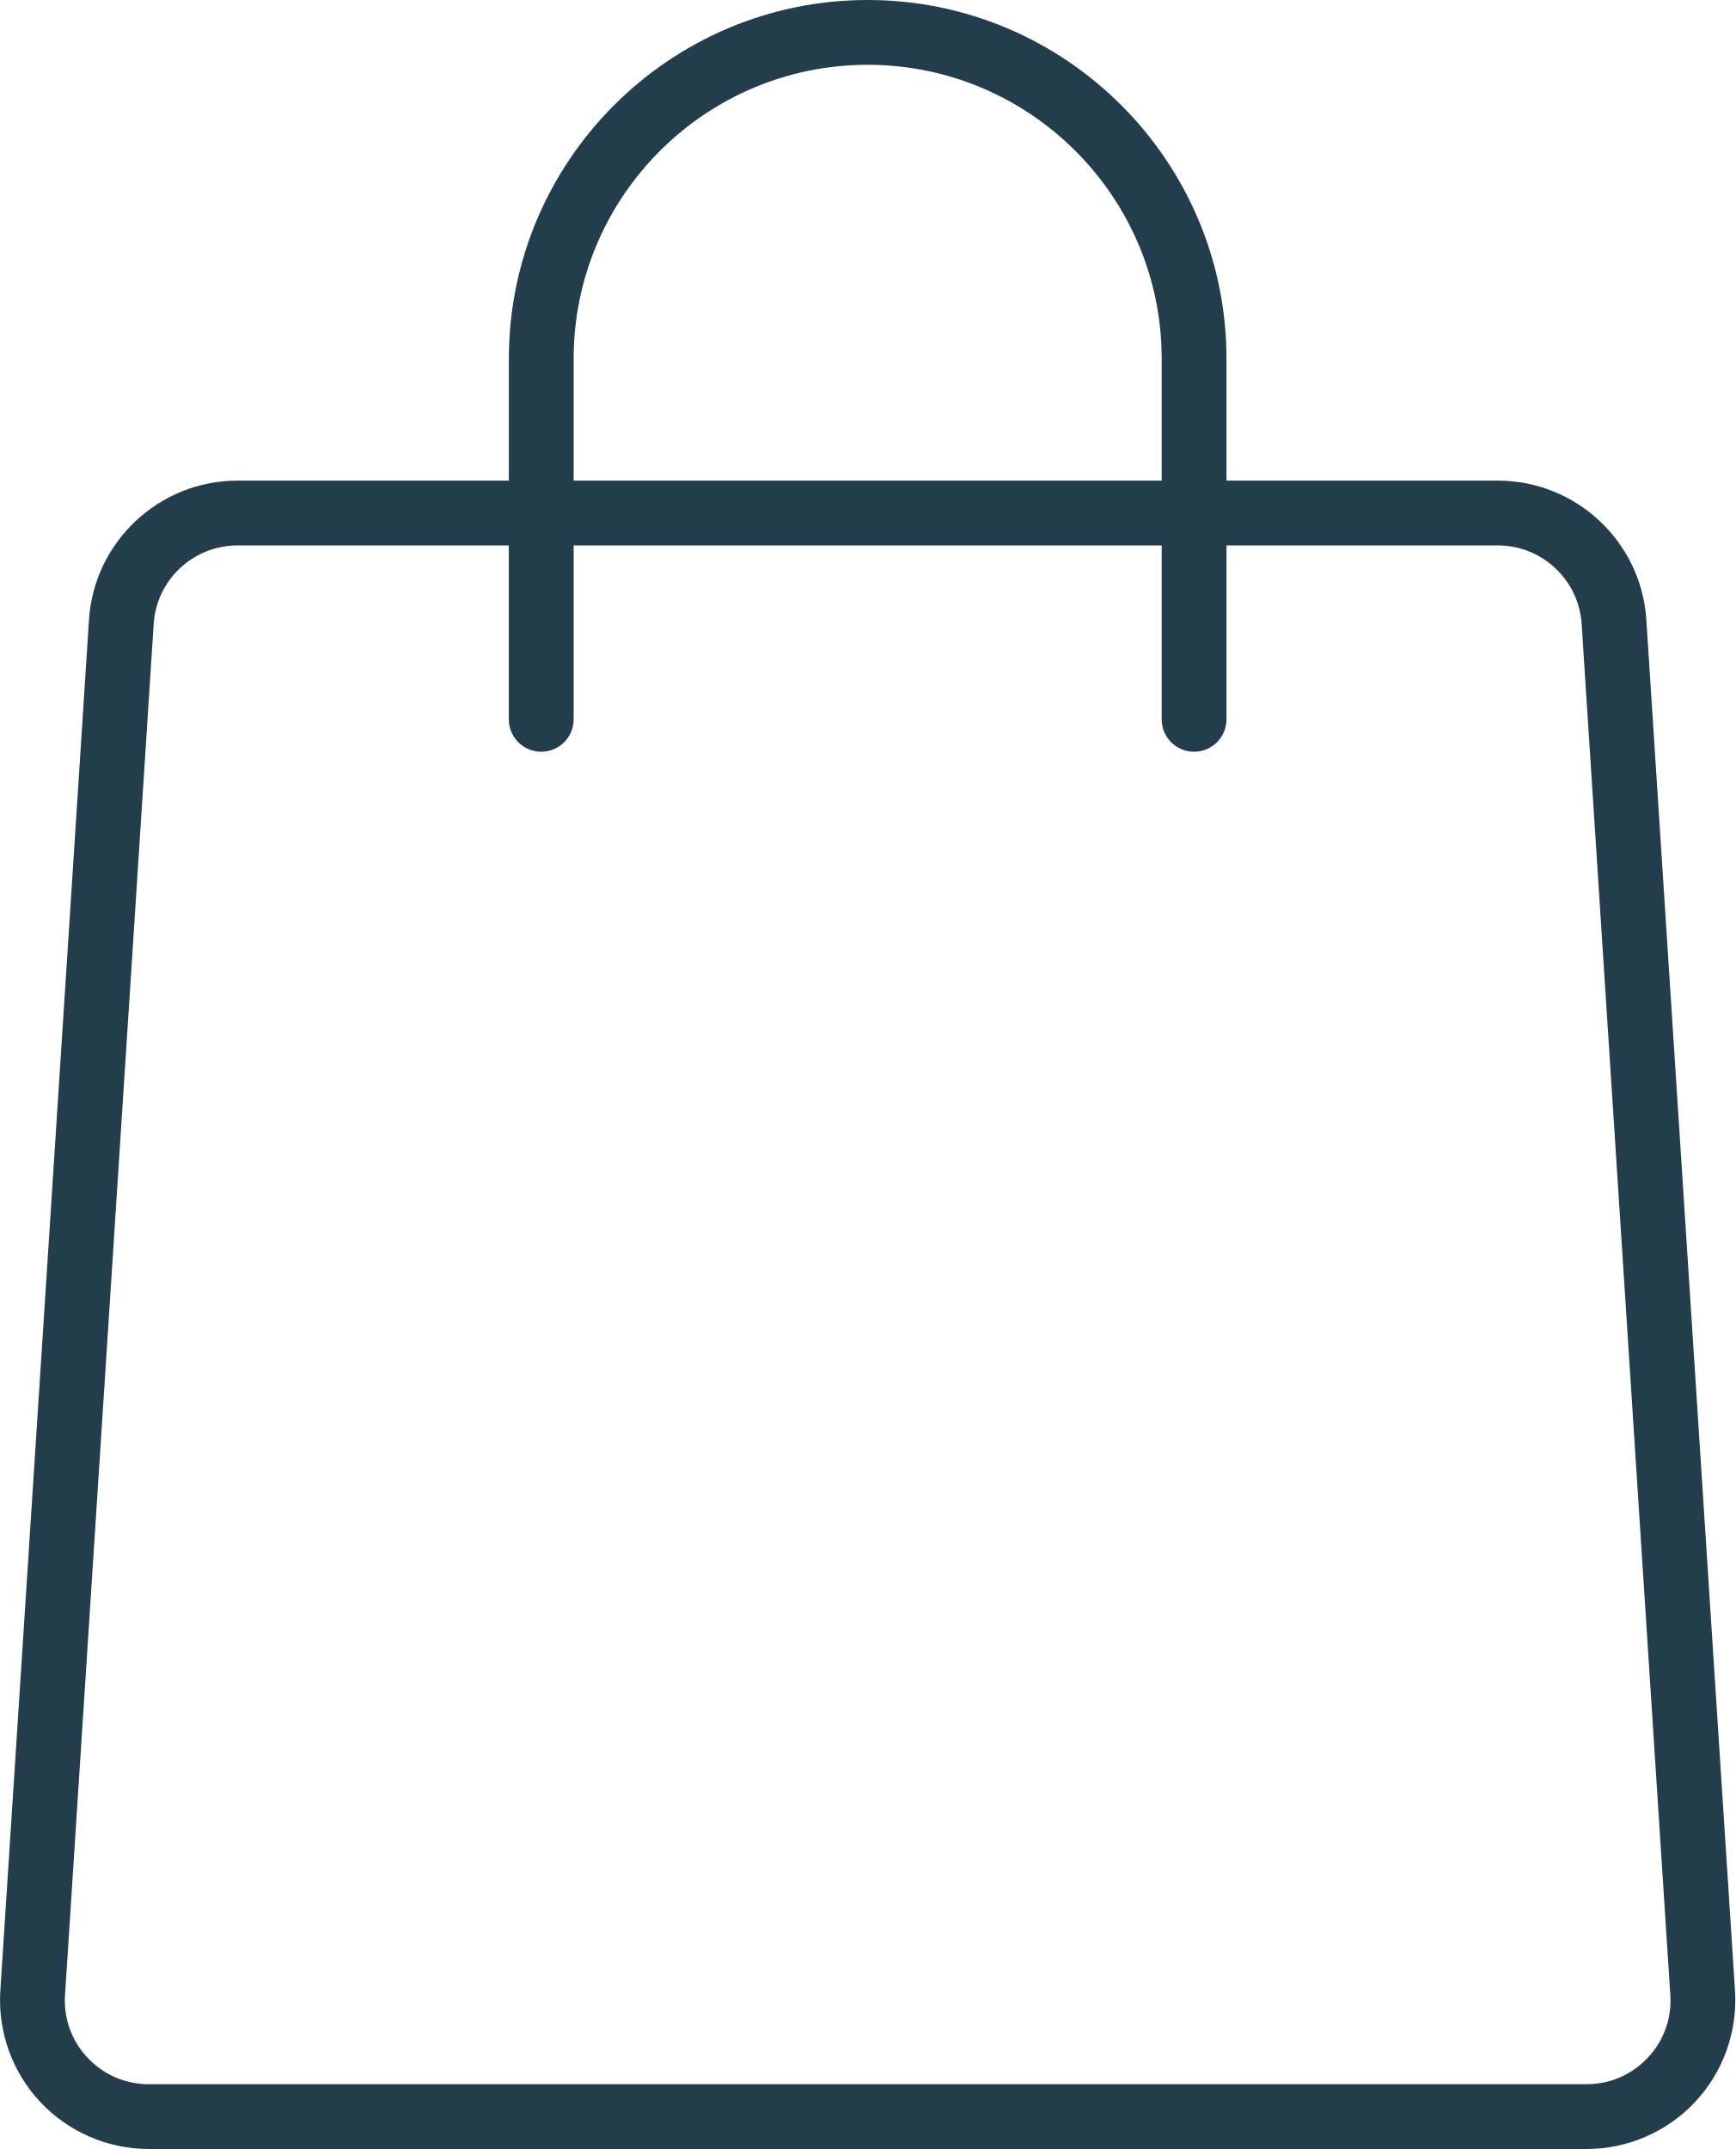
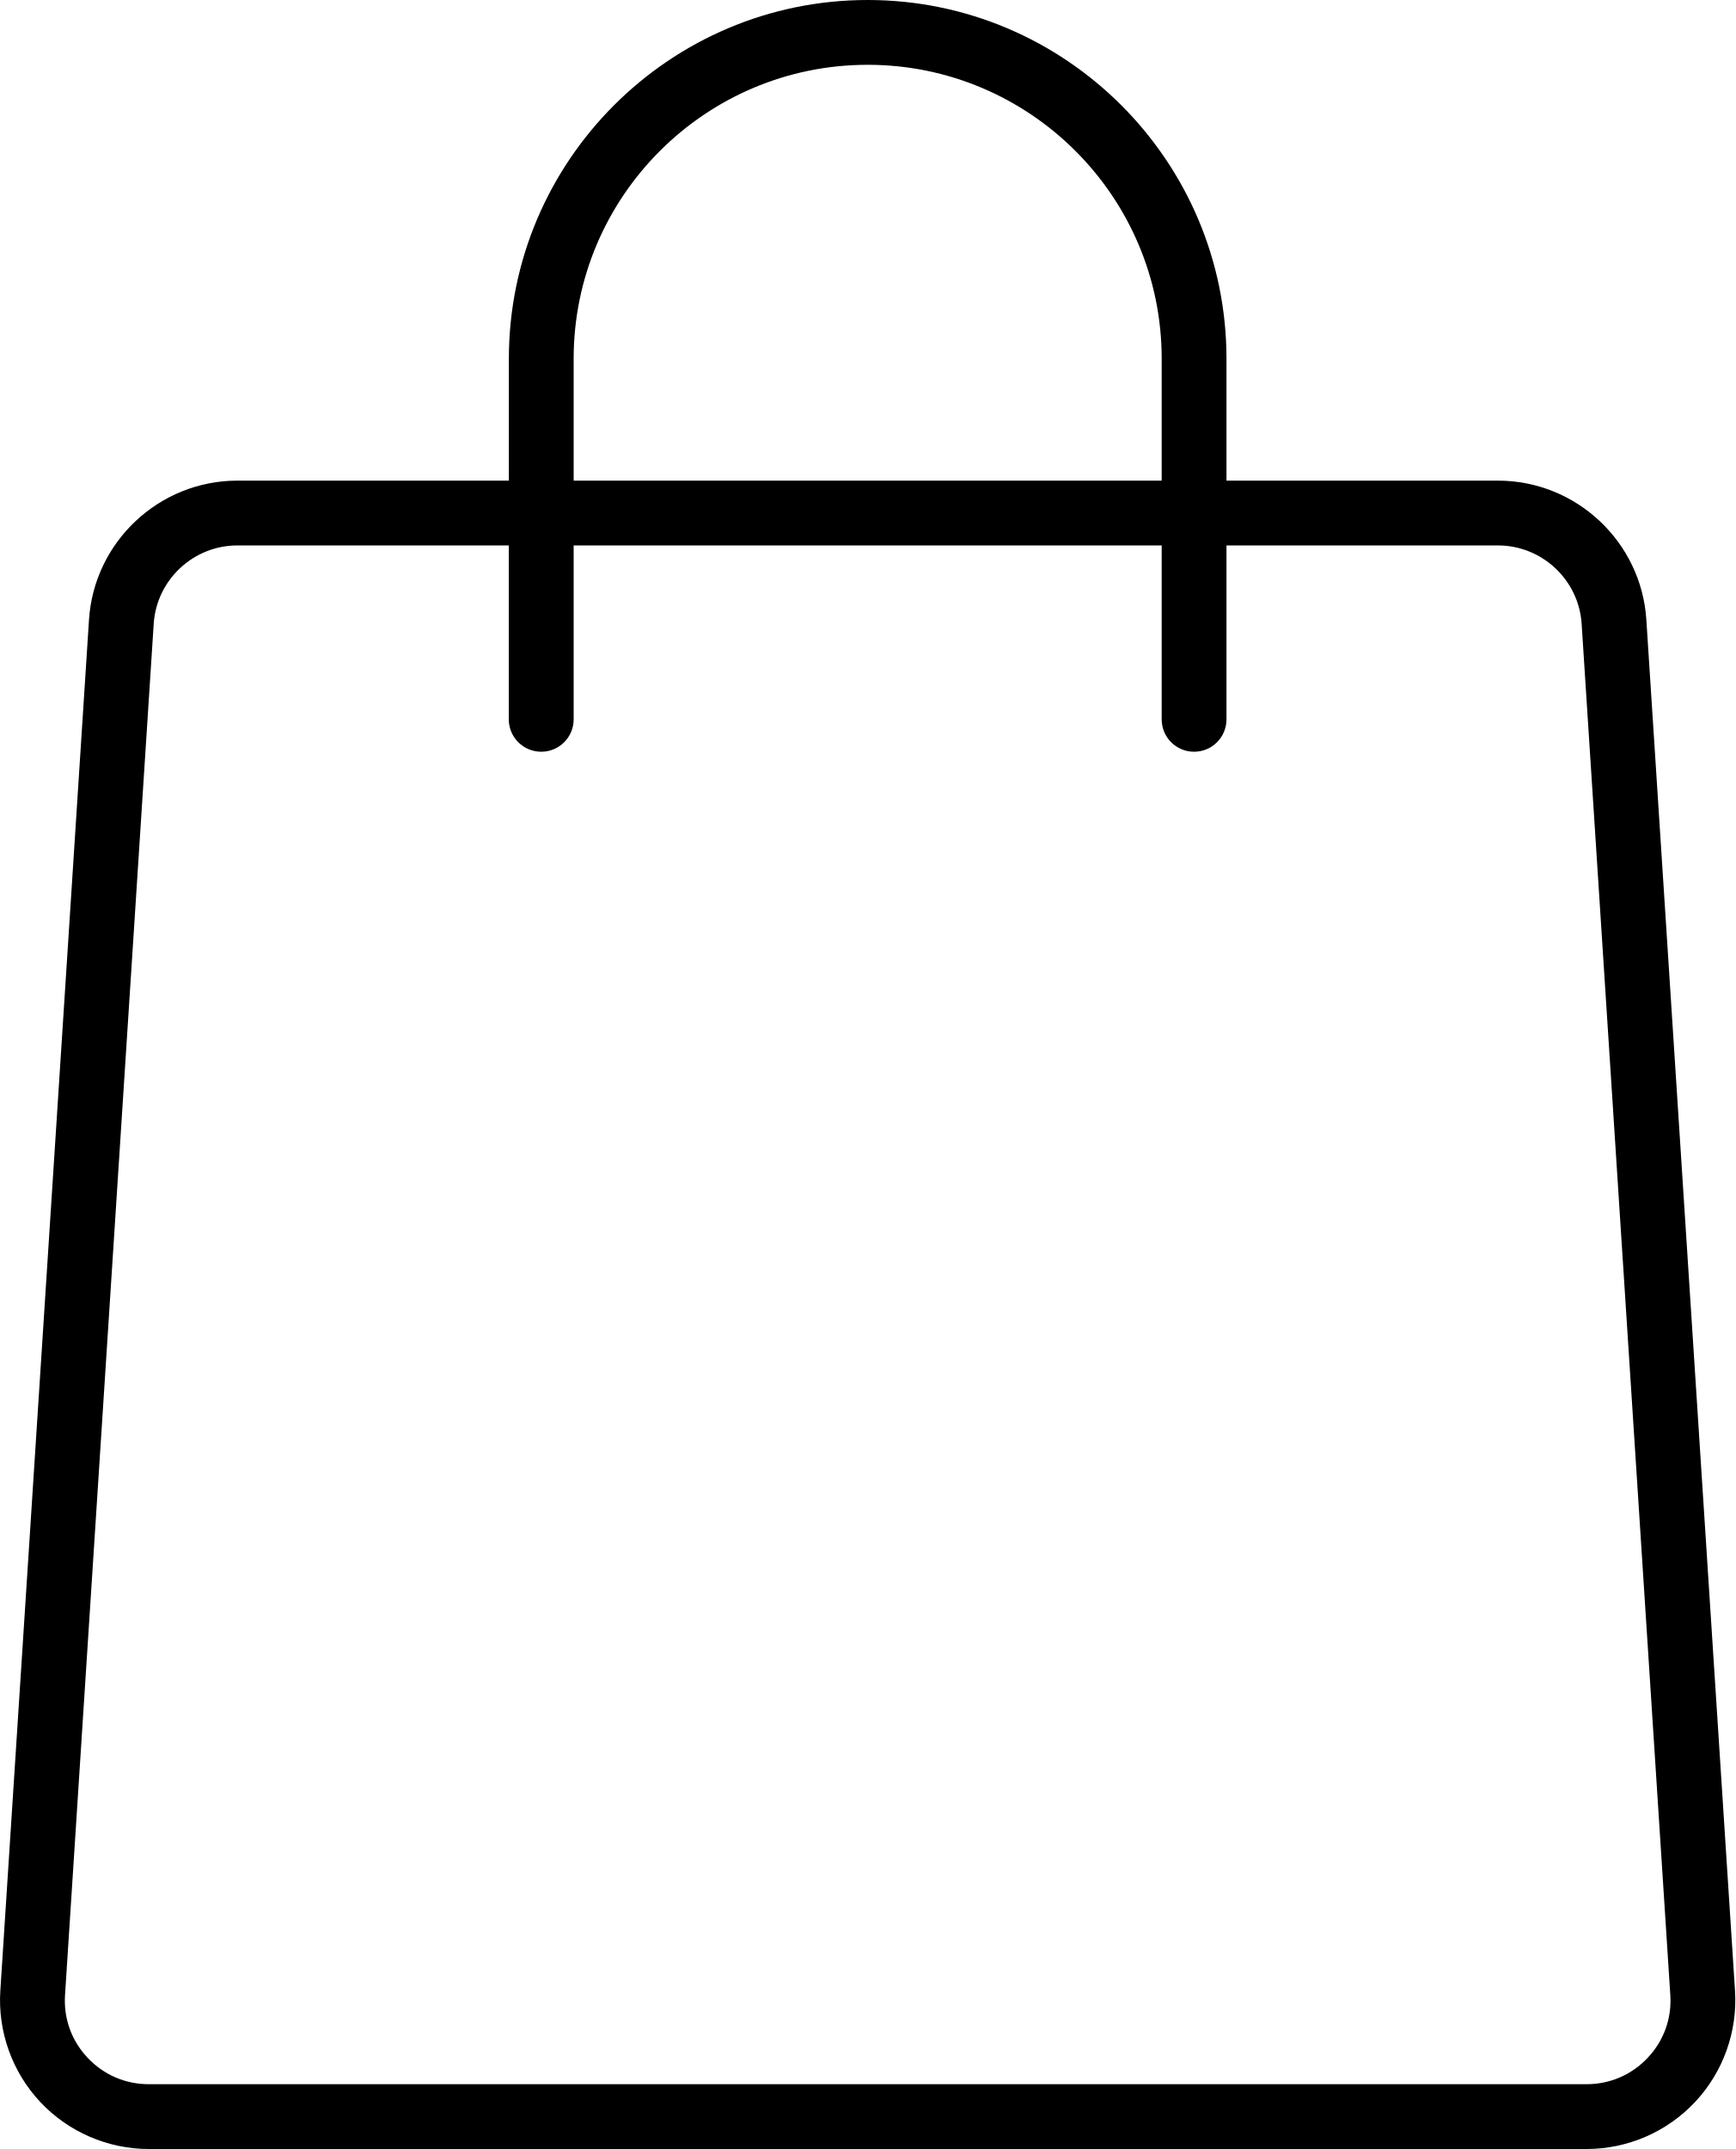
<svg xmlns="http://www.w3.org/2000/svg" width="21" height="26" viewBox="0 0 21 26" fill="none">
-   <path d="M19.923 7.497C19.862 6.554 19.073 5.815 18.127 5.815H14.842V4.34C14.842 1.947 12.894 0 10.5 0C8.106 0 6.158 1.947 6.158 4.34V5.815H2.873C1.927 5.815 1.138 6.554 1.077 7.498L0.004 24.085C-0.028 24.58 0.148 25.07 0.487 25.431C0.826 25.793 1.304 26 1.8 26H19.201C19.696 26 20.174 25.793 20.513 25.431C20.852 25.07 21.028 24.579 20.996 24.085L19.923 7.497ZM6.942 4.34C6.942 2.379 8.538 0.784 10.5 0.784C12.462 0.784 14.058 2.379 14.058 4.34V5.815H6.942V4.34ZM19.941 24.895C19.747 25.102 19.484 25.216 19.2 25.216H1.8C1.516 25.216 1.253 25.102 1.059 24.895C0.865 24.689 0.768 24.419 0.787 24.136L1.86 7.548C1.894 7.016 2.339 6.599 2.873 6.599H6.157V8.703C6.157 8.92 6.333 9.095 6.55 9.095C6.766 9.095 6.942 8.92 6.942 8.703V6.599H14.058V8.703C14.058 8.92 14.233 9.095 14.45 9.095C14.667 9.095 14.842 8.92 14.842 8.703V6.599H18.127C18.661 6.599 19.106 7.016 19.14 7.548L20.213 24.136C20.232 24.419 20.135 24.689 19.941 24.895Z" fill="#233D4D" />
+   <path d="M19.923 7.497C19.862 6.554 19.073 5.815 18.127 5.815H14.842V4.34C14.842 1.947 12.894 0 10.5 0C8.106 0 6.158 1.947 6.158 4.34V5.815H2.873C1.927 5.815 1.138 6.554 1.077 7.498L0.004 24.085C-0.028 24.58 0.148 25.07 0.487 25.431C0.826 25.793 1.304 26 1.8 26H19.201C19.696 26 20.174 25.793 20.513 25.431C20.852 25.07 21.028 24.579 20.996 24.085L19.923 7.497ZM6.942 4.34C6.942 2.379 8.538 0.784 10.5 0.784C12.462 0.784 14.058 2.379 14.058 4.34V5.815H6.942V4.34ZM19.941 24.895C19.747 25.102 19.484 25.216 19.2 25.216H1.8C1.516 25.216 1.253 25.102 1.059 24.895C0.865 24.689 0.768 24.419 0.787 24.136L1.86 7.548C1.894 7.016 2.339 6.599 2.873 6.599H6.157V8.703C6.157 8.92 6.333 9.095 6.55 9.095C6.766 9.095 6.942 8.92 6.942 8.703V6.599H14.058V8.703C14.058 8.92 14.233 9.095 14.45 9.095C14.667 9.095 14.842 8.92 14.842 8.703V6.599H18.127C18.661 6.599 19.106 7.016 19.14 7.548L20.213 24.136C20.232 24.419 20.135 24.689 19.941 24.895Z" fill="currentColor" />
</svg>
